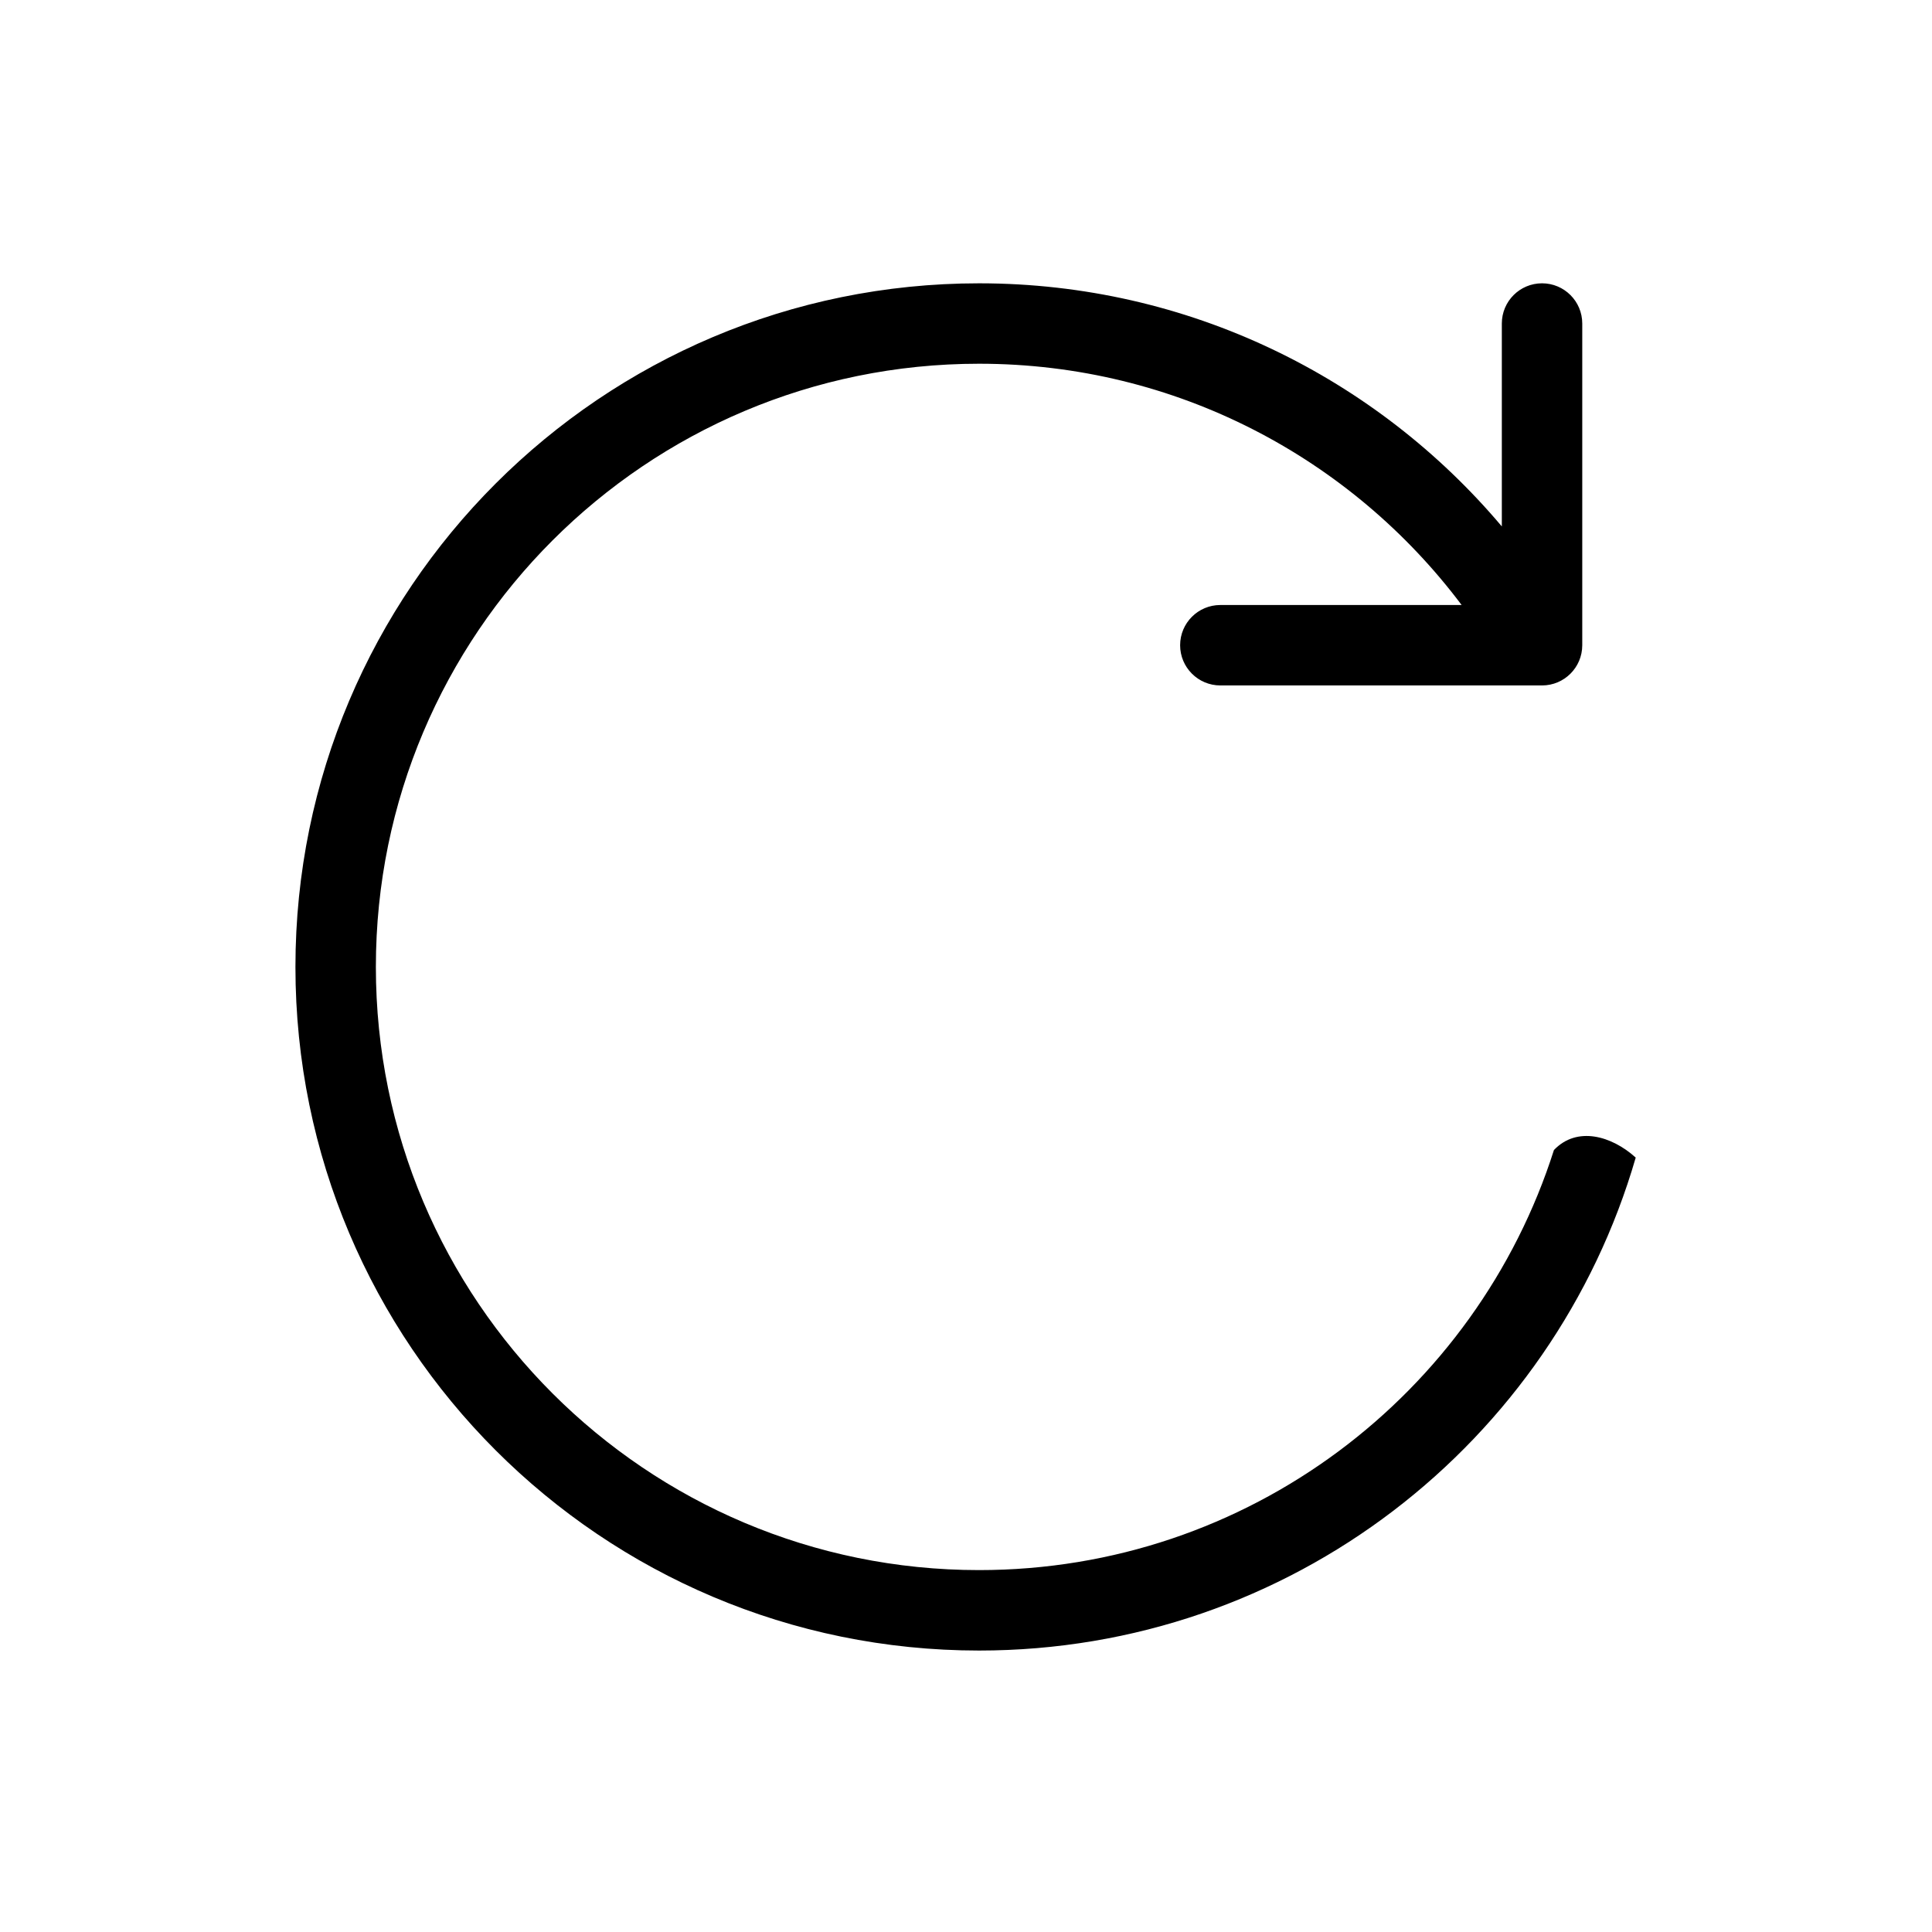
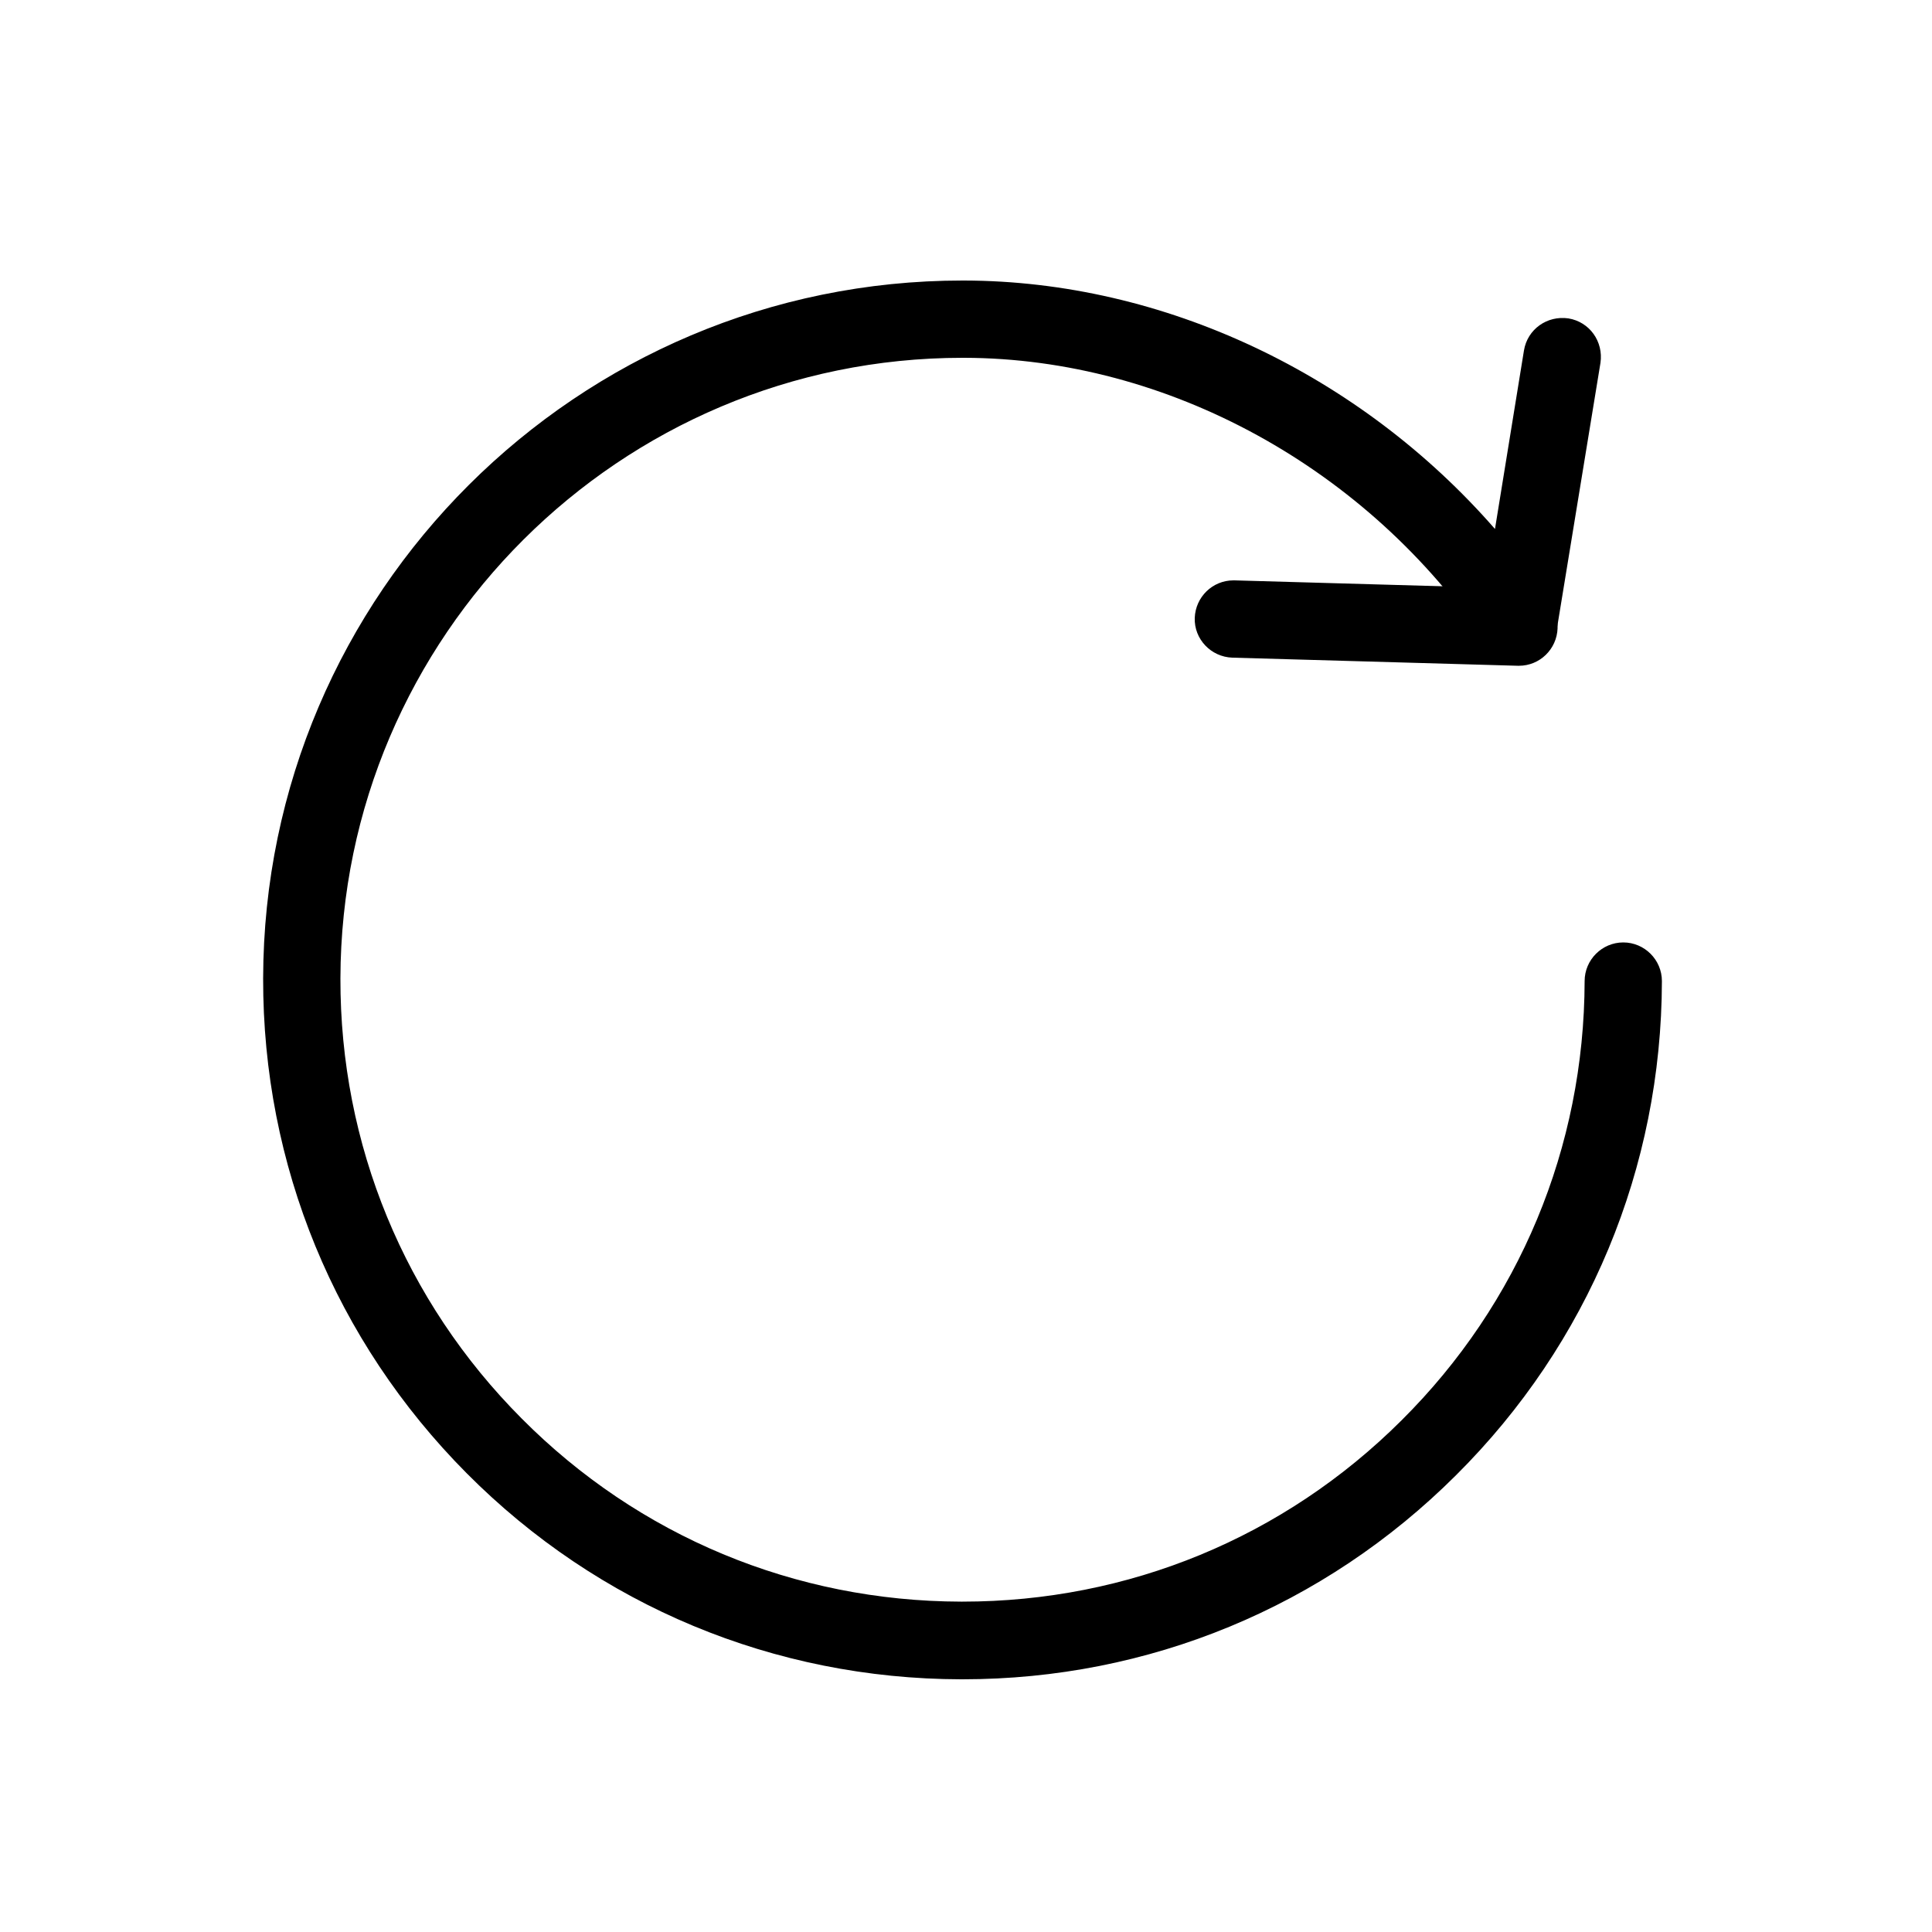
- <svg xmlns="http://www.w3.org/2000/svg" t="1692534663138" class="icon" viewBox="0 0 1024 1024" version="1.1" p-id="29538" width="200" height="200">
-   <path d="M823.625 609.519c-41.090 129.122-161.968 222.665-304.706 222.665-176.569 0-319.699-143.139-319.699-319.699 0-176.57 143.138-319.699 319.699-319.699 104.59 0 197.444 50.233 255.774 127.881h-127.888c-11.773 0-21.315 9.546-21.315 21.315s9.542 21.315 21.315 21.315h170.509c11.766 0 21.315-9.542 21.315-21.315v-170.509c0-11.771-9.546-21.315-21.315-21.315s-21.315 9.547-21.315 21.315v107.547c-66.464-78.799-165.922-128.858-277.077-128.858-200.108 0-362.335 162.222-362.335 362.335 0 200.108 162.222 362.326 362.335 362.326 165.041 0 304.303-110.34 348.044-261.275-12.703-11.504-31.107-16.834-43.343-4.012z" fill="" p-id="29539" />
+ <svg xmlns="http://www.w3.org/2000/svg" t="1692588835792" class="icon" viewBox="0 0 1024 1024" version="1.1" p-id="7641" width="200" height="200">
+   <path d="M510.157 890.061h-0.819c-98.918-0.205-192.102-38.912-261.939-109.158C177.562 710.656 139.264 617.472 139.469 518.554c0.41-204.186 166.707-369.869 370.688-369.869h0.819c105.882 0.205 209.92 49.766 281.395 131.686l15.36-94.618c1.843-11.264 12.288-18.637 23.552-16.998 11.264 1.843 18.637 12.288 16.998 23.552l-23.142 141.312c-1.434 8.192-7.578 14.95-15.77 16.794-8.192 1.843-16.589-1.638-21.299-8.602-62.874-93.594-169.165-151.962-277.094-152.166h-0.819c-181.453 0-329.318 147.456-329.728 328.909-0.205 88.064 33.997 171.008 96.051 233.267 62.054 62.464 144.794 96.87 232.858 97.075h0.819c87.859 0 170.394-33.997 232.653-96.051 62.464-62.054 96.87-144.794 97.075-232.858 0-11.264 9.216-20.48 20.48-20.48s20.48 9.216 20.48 20.48c-0.205 98.918-38.912 192.102-109.158 261.939-70.042 69.837-162.816 108.134-261.53 108.134z" p-id="7642" />
+   <path d="M805.069 352.87h-0.614l-151.347-4.301c-11.264-0.41-20.275-9.83-19.866-21.094 0.41-11.059 9.421-19.866 20.48-19.866h0.614l151.347 4.301c11.264 0.41 20.275 9.83 19.866 21.094-0.41 11.059-9.421 19.866-20.48 19.866z" p-id="7643" />
</svg>
